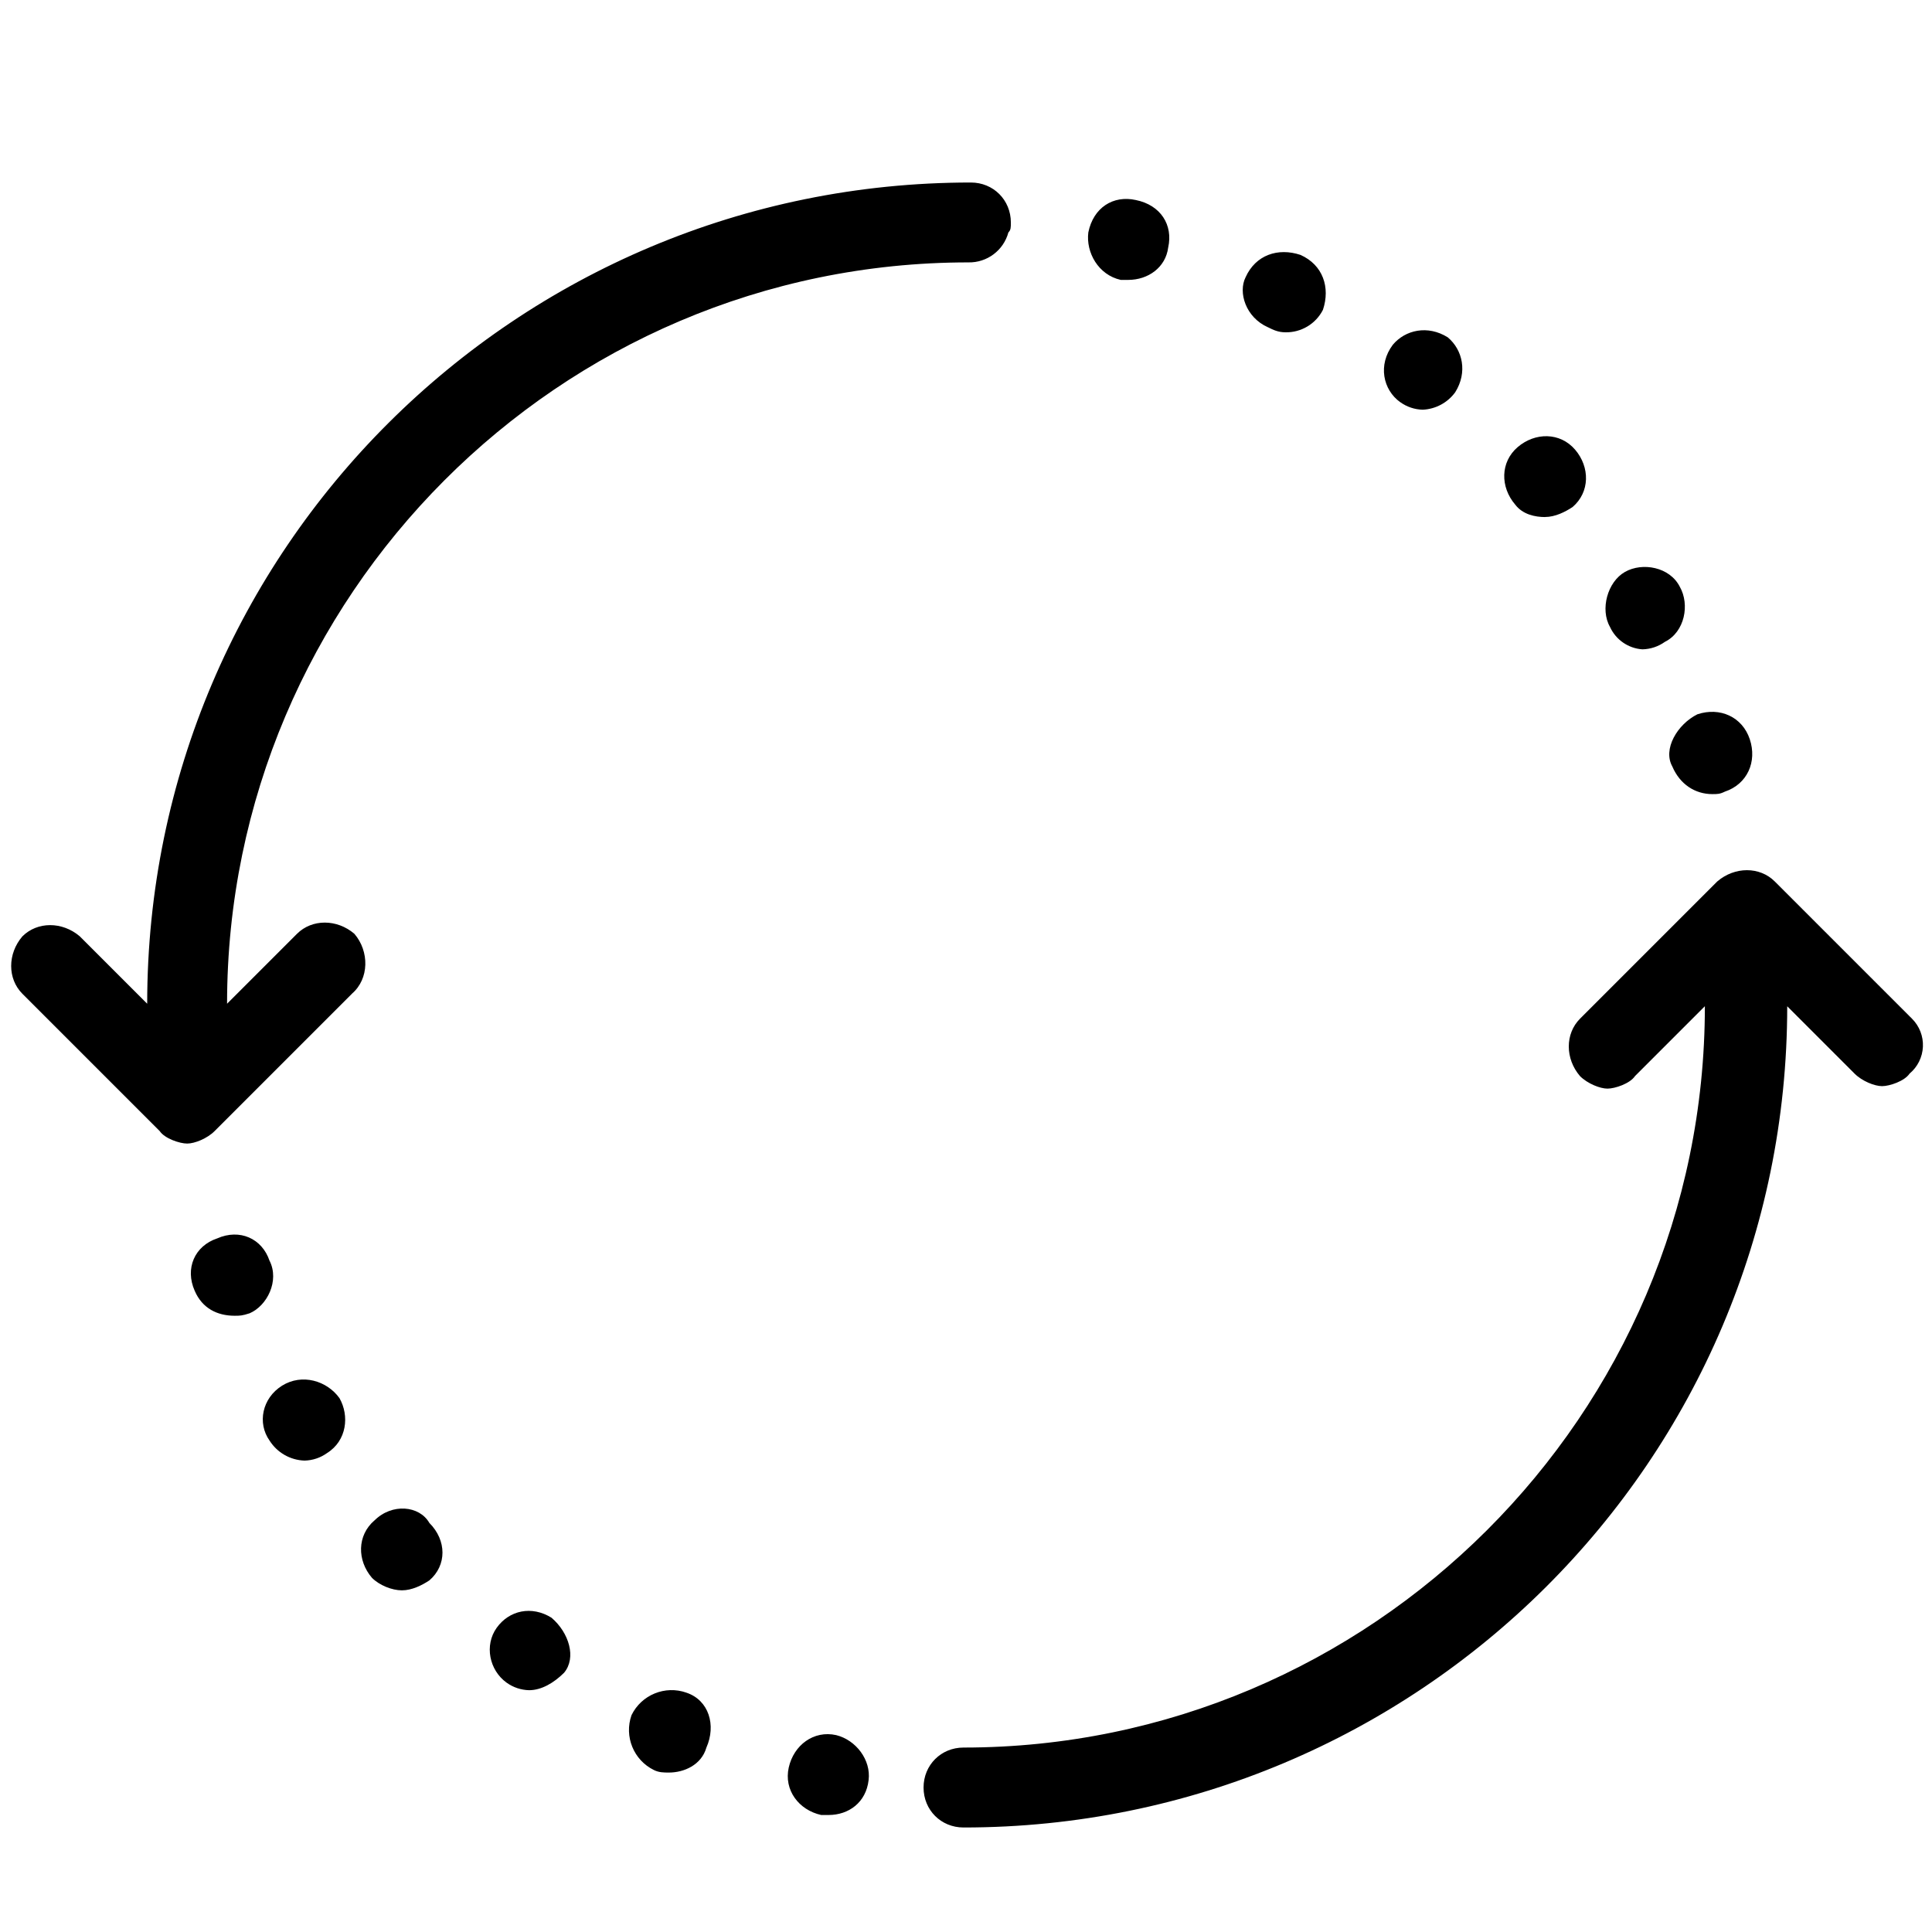
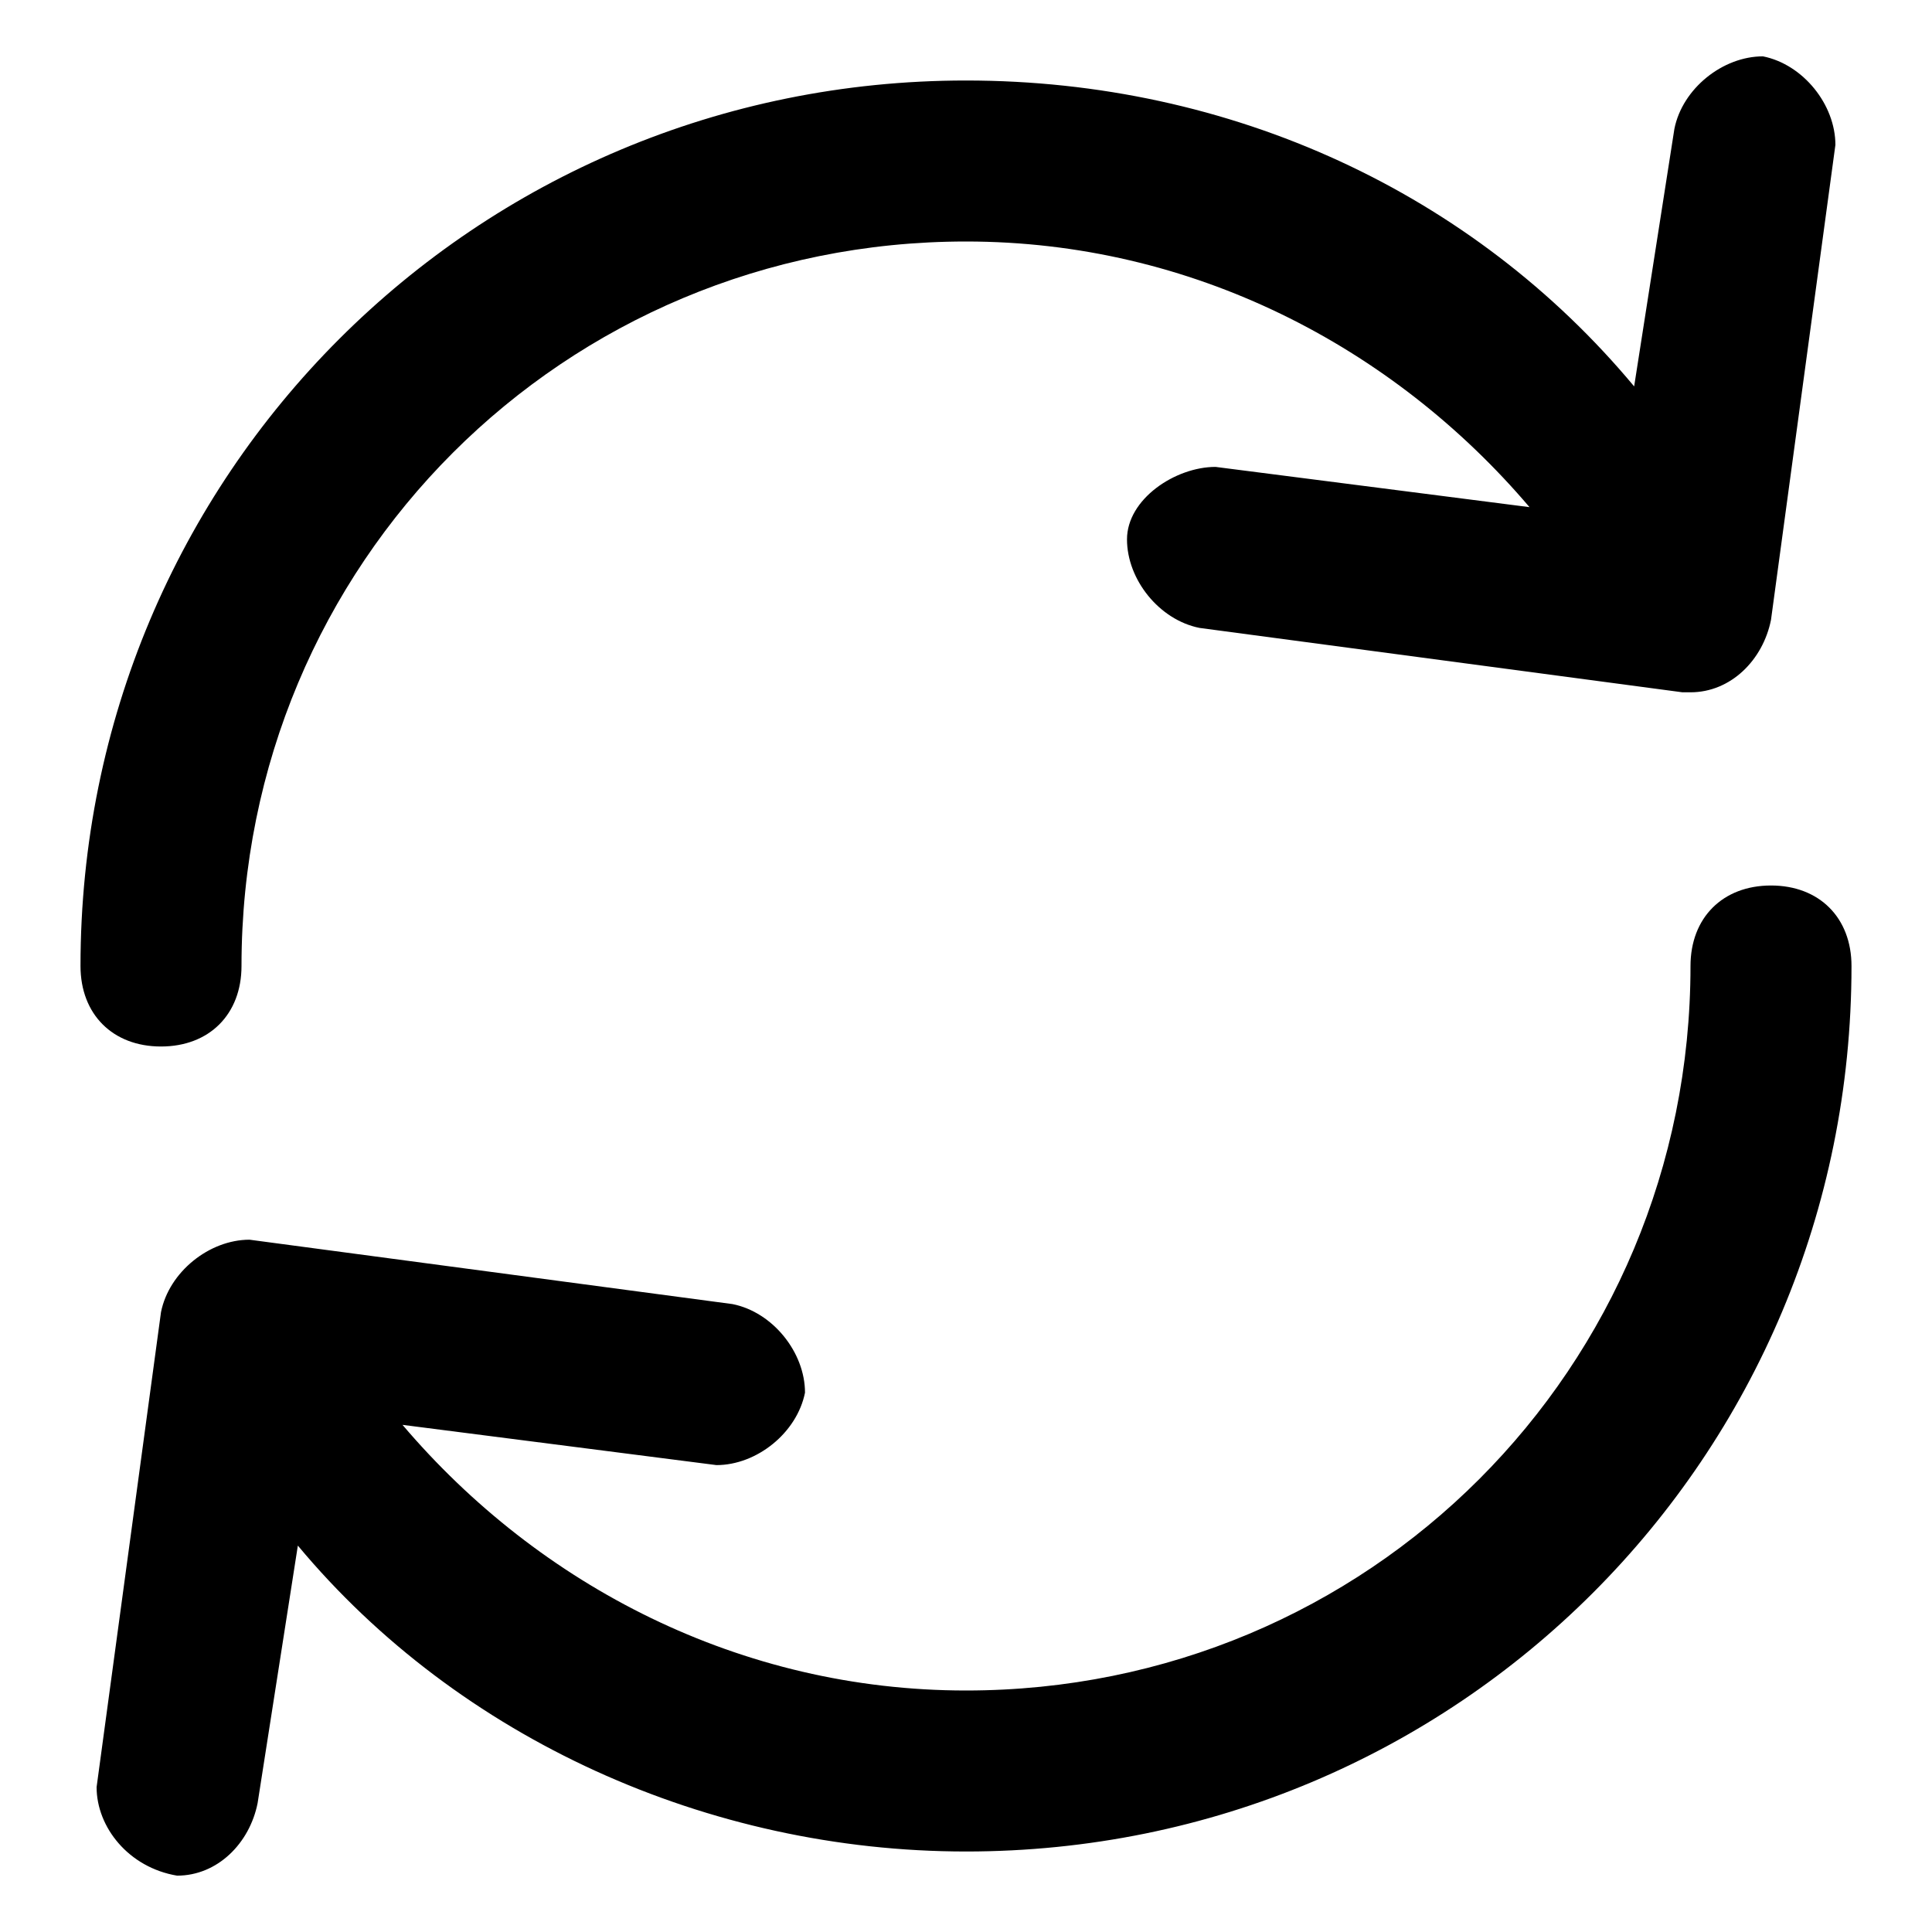
- <svg xmlns="http://www.w3.org/2000/svg" width="32" height="32" viewBox="0 0 32 32">
-   <path d="M5.829 16.46l-2.274 2.274c-.124.124-.331.207-.455.207s-.372-.083-.455-.207L.371 16.46c-.248-.248-.248-.662 0-.951.248-.248.661-.248.951 0l1.116 1.116c0-7.525 6.119-13.602 13.643-13.602.372 0 .662.289.662.662 0 .083 0 .124-.041.165a.671.671 0 0 1-.662.496c-6.78 0-12.279 5.54-12.279 12.279l1.158-1.158c.248-.248.662-.248.951 0 .248.289.248.744-.041.992zM18.563 4.636h.124c.331 0 .62-.207.662-.537.083-.372-.124-.703-.537-.786-.372-.083-.703.124-.786.537-.041.331.165.703.537.786zm4.631 2.026a.664.664 0 0 0 .372.124.706.706 0 0 0 .537-.289c.207-.331.124-.703-.124-.91-.331-.207-.703-.124-.91.124-.248.331-.165.744.124.951zm2.398 1.901c.165 0 .331-.083.455-.165.289-.248.289-.662.041-.951s-.662-.289-.951-.041c-.289.248-.289.662-.041.951.124.165.331.207.496.207zm2.108 4.135c.124.289.372.455.662.455.083 0 .124 0 .207-.041.372-.124.537-.496.413-.868s-.496-.537-.868-.413c-.331.165-.579.579-.413.868zM4.465 20.884c-.124-.372-.496-.537-.868-.372-.372.124-.537.496-.372.868.124.289.372.413.662.413.083 0 .124 0 .248-.041.289-.124.496-.537.331-.868zm22.739-10.129a.664.664 0 0 0 .372-.124c.331-.165.413-.62.248-.91-.165-.331-.62-.413-.91-.248s-.413.62-.248.91a.637.637 0 0 0 .537.372zm-6.201-5.334c.083.041.165.083.289.083a.682.682 0 0 0 .62-.372c.124-.372 0-.744-.372-.91-.372-.124-.744 0-.91.372-.124.248 0 .662.372.827zM11.37 28.036a.739.739 0 0 0-.91.372.739.739 0 0 0 .372.91c.083.041.165.041.248.041.248 0 .537-.124.62-.413.165-.372.041-.786-.331-.91zm2.48.703c-.372-.083-.703.165-.786.537s.165.703.537.786h.124c.331 0 .62-.207.662-.579.041-.331-.207-.662-.537-.744zm-7.648-3.556c-.289.248-.289.662-.041.951.124.124.331.207.496.207s.331-.083.455-.165c.289-.248.289-.662 0-.951-.165-.289-.62-.331-.91-.041zm-1.53-2.232c-.331.207-.413.62-.207.91a.712.712 0 0 0 .579.331.664.664 0 0 0 .372-.124c.331-.207.372-.62.207-.91-.207-.289-.62-.413-.951-.207zm4.465 3.845c-.331-.207-.703-.124-.91.165s-.124.703.165.91a.664.664 0 0 0 .372.124c.207 0 .413-.124.579-.289.207-.248.083-.662-.207-.91zm22.532-9.923l-2.274-2.274c-.248-.248-.662-.248-.951 0l-2.274 2.274c-.248.248-.248.662 0 .951.124.124.331.207.455.207s.372-.083.455-.207l1.158-1.158c0 6.78-5.54 12.279-12.279 12.279-.372 0-.662.289-.662.662s.289.662.662.662c7.525 0 13.643-6.078 13.643-13.602l1.116 1.116c.124.124.331.207.455.207s.372-.083.455-.207a.616.616 0 0 0 .041-.91z" />
+ <svg xmlns="http://www.w3.org/2000/svg" version="1.1" width="24" height="24" viewBox="0 0 24 24">
+   <path d="M2 13c0.6 0 1-0.4 1-1 0-5 4-9 9-9 2.8 0 5.3 1.3 7 3.3l-3.9-0.5c-0.5 0-1.1 0.4-1.1 0.9s0.4 1 0.9 1.1l6 0.8h0.1c0.5 0 0.9-0.4 1-0.9l0.8-5.9c0-0.5-0.4-1-0.9-1.1-0.5 0-1 0.4-1.1 0.9l-0.5 3.2c-2-2.4-5-3.8-8.3-3.8-6.1 0-11 4.9-11 11 0 0.6 0.4 1 1 1z" />
+   <path d="M22 11c-0.6 0-1 0.4-1 1 0 5-4 9-9 9-2.8 0-5.3-1.3-7-3.3l3.9 0.5c0.5 0 1-0.4 1.1-0.9 0-0.5-0.4-1-0.9-1.1l-6-0.8c-0.5 0-1 0.4-1.1 0.9l-0.8 5.9c0 0.5 0.4 1 1 1.1 0.5 0 0.9-0.4 1-0.9l0.5-3.2c2 2.4 5.1 3.8 8.3 3.8 6.1 0 11-4.9 11-11 0-0.6-0.4-1-1-1z" />
</svg>
